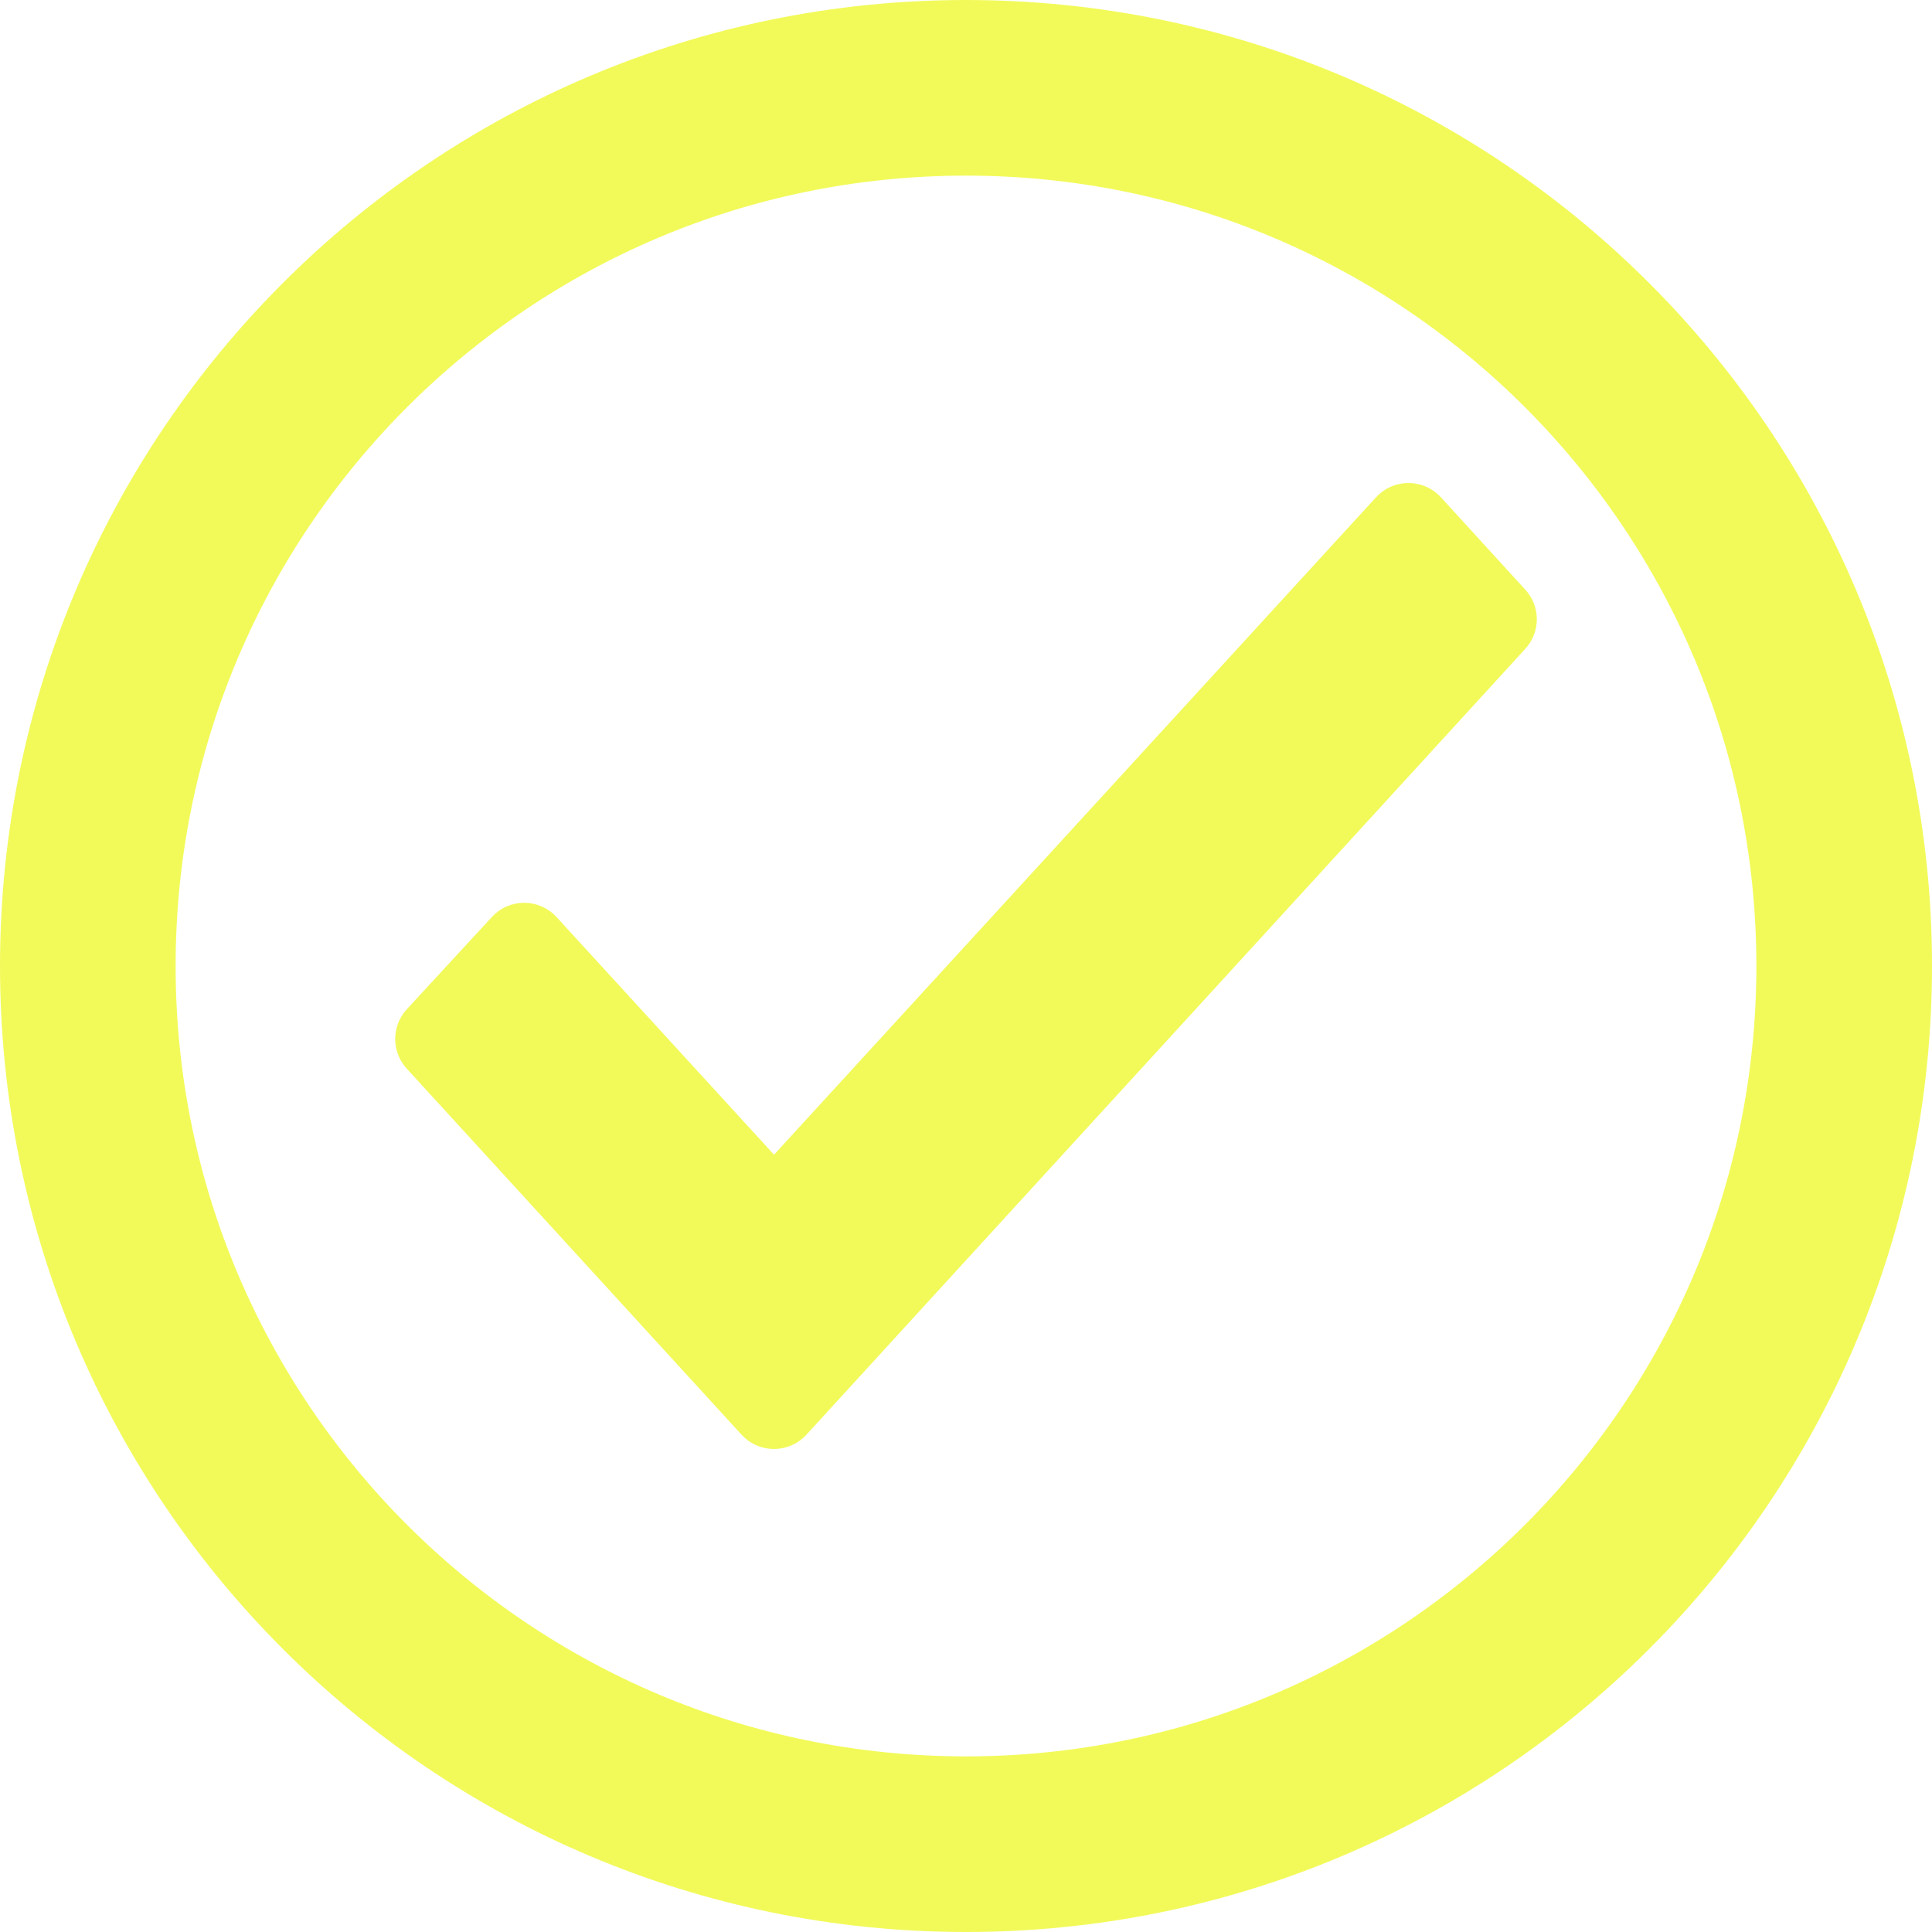
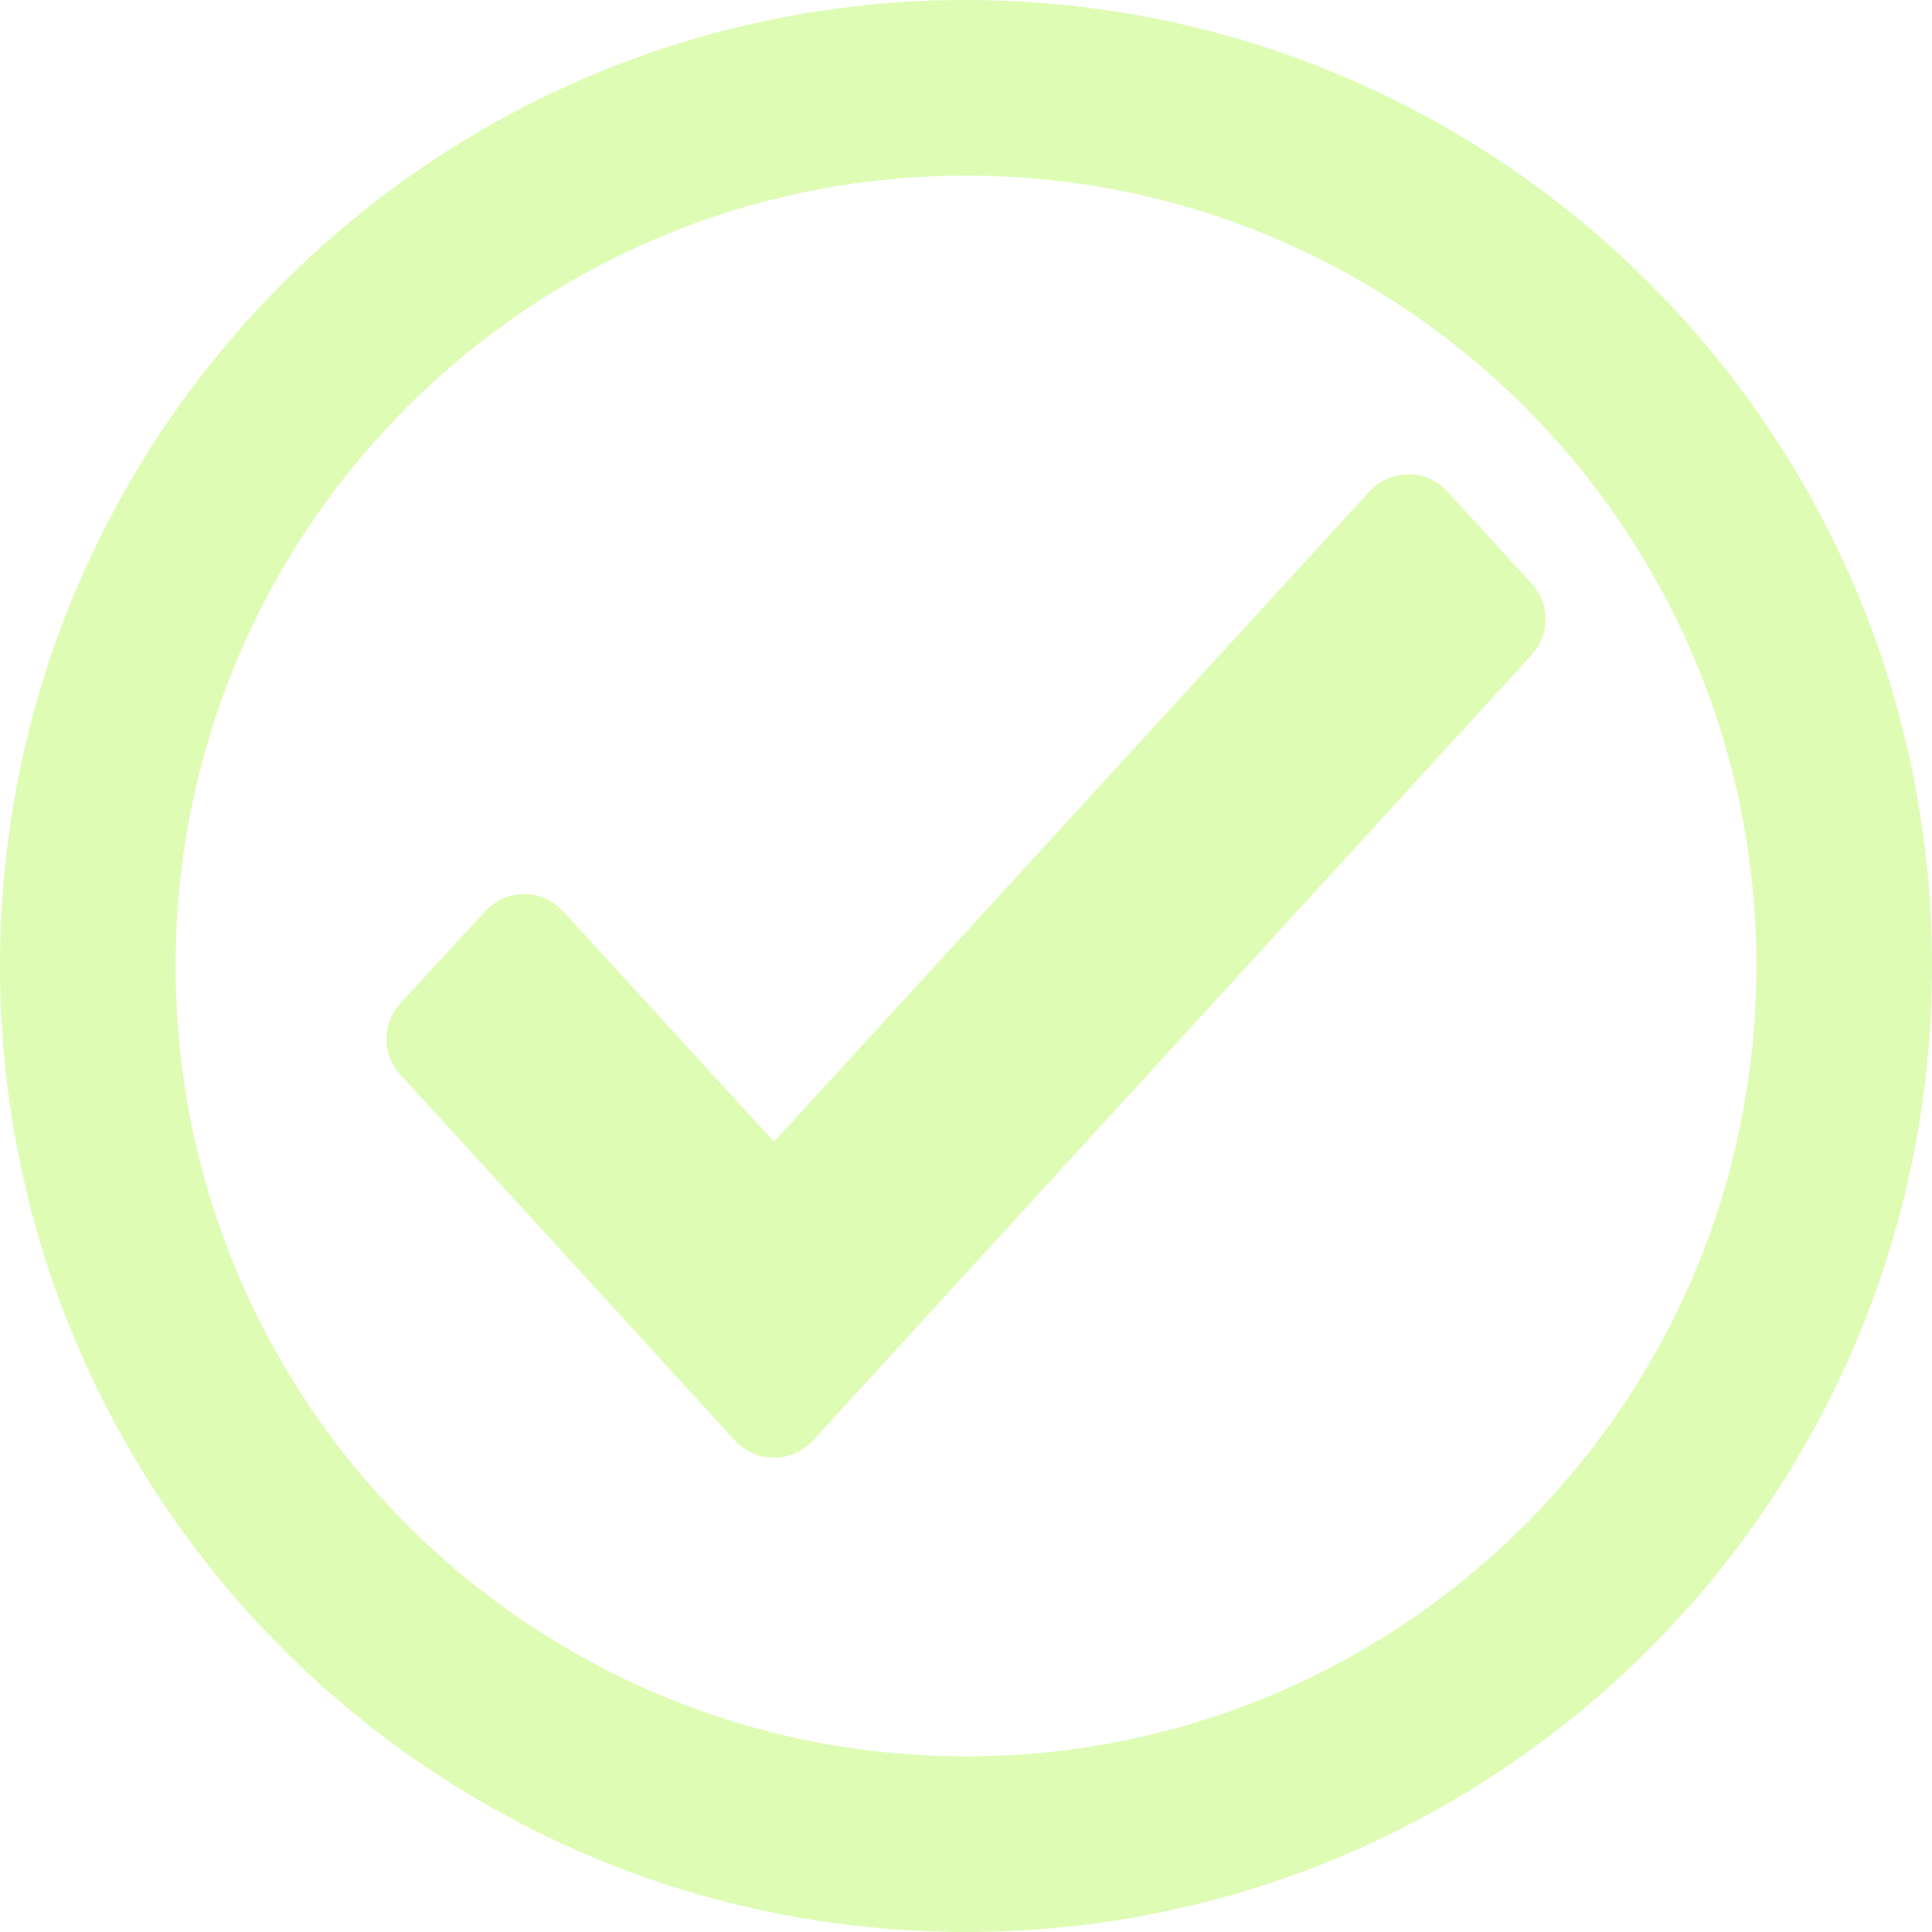
<svg xmlns="http://www.w3.org/2000/svg" width="22" height="22" viewBox="0 0 22 22" fill="none">
-   <rect x="1" y="1" width="20" height="20" rx="10" stroke="#F2FA5A" stroke-width="2" />
-   <path d="M8.814 13.519L6.153 10.611C6.106 10.56 6.039 10.53 5.969 10.53C5.899 10.53 5.832 10.559 5.785 10.611L4.816 11.662C4.728 11.758 4.728 11.904 4.816 12L8.629 16.169C8.676 16.221 8.743 16.25 8.814 16.25C8.884 16.25 8.951 16.221 8.998 16.169L17.184 7.22C17.272 7.125 17.272 6.978 17.184 6.883L16.223 5.831C16.175 5.779 16.108 5.75 16.038 5.75C15.968 5.75 15.901 5.779 15.854 5.831L8.814 13.519Z" fill="#F2FA5A" stroke="#F2FA5A" stroke-width="0.5" stroke-linejoin="round" />
+   <rect x="1" y="1" width="20" height="20" rx="10" stroke="#DFFCB5" stroke-width="2" />
+   <path d="M8.814 13.445L6.19 10.578C6.133 10.515 6.053 10.48 5.969 10.48C5.885 10.48 5.805 10.515 5.748 10.577L4.779 11.628C4.674 11.743 4.674 11.919 4.779 12.034L8.592 16.203C8.649 16.265 8.729 16.3 8.814 16.3C8.898 16.3 8.978 16.265 9.035 16.203L17.221 7.254C17.326 7.139 17.326 6.964 17.221 6.849L16.259 5.798C16.203 5.735 16.122 5.7 16.038 5.7C15.954 5.7 15.874 5.735 15.817 5.797L8.814 13.445Z" fill="#DFFCB5" stroke="#DFFCB5" stroke-width="0.6" stroke-linejoin="round" />
</svg>
